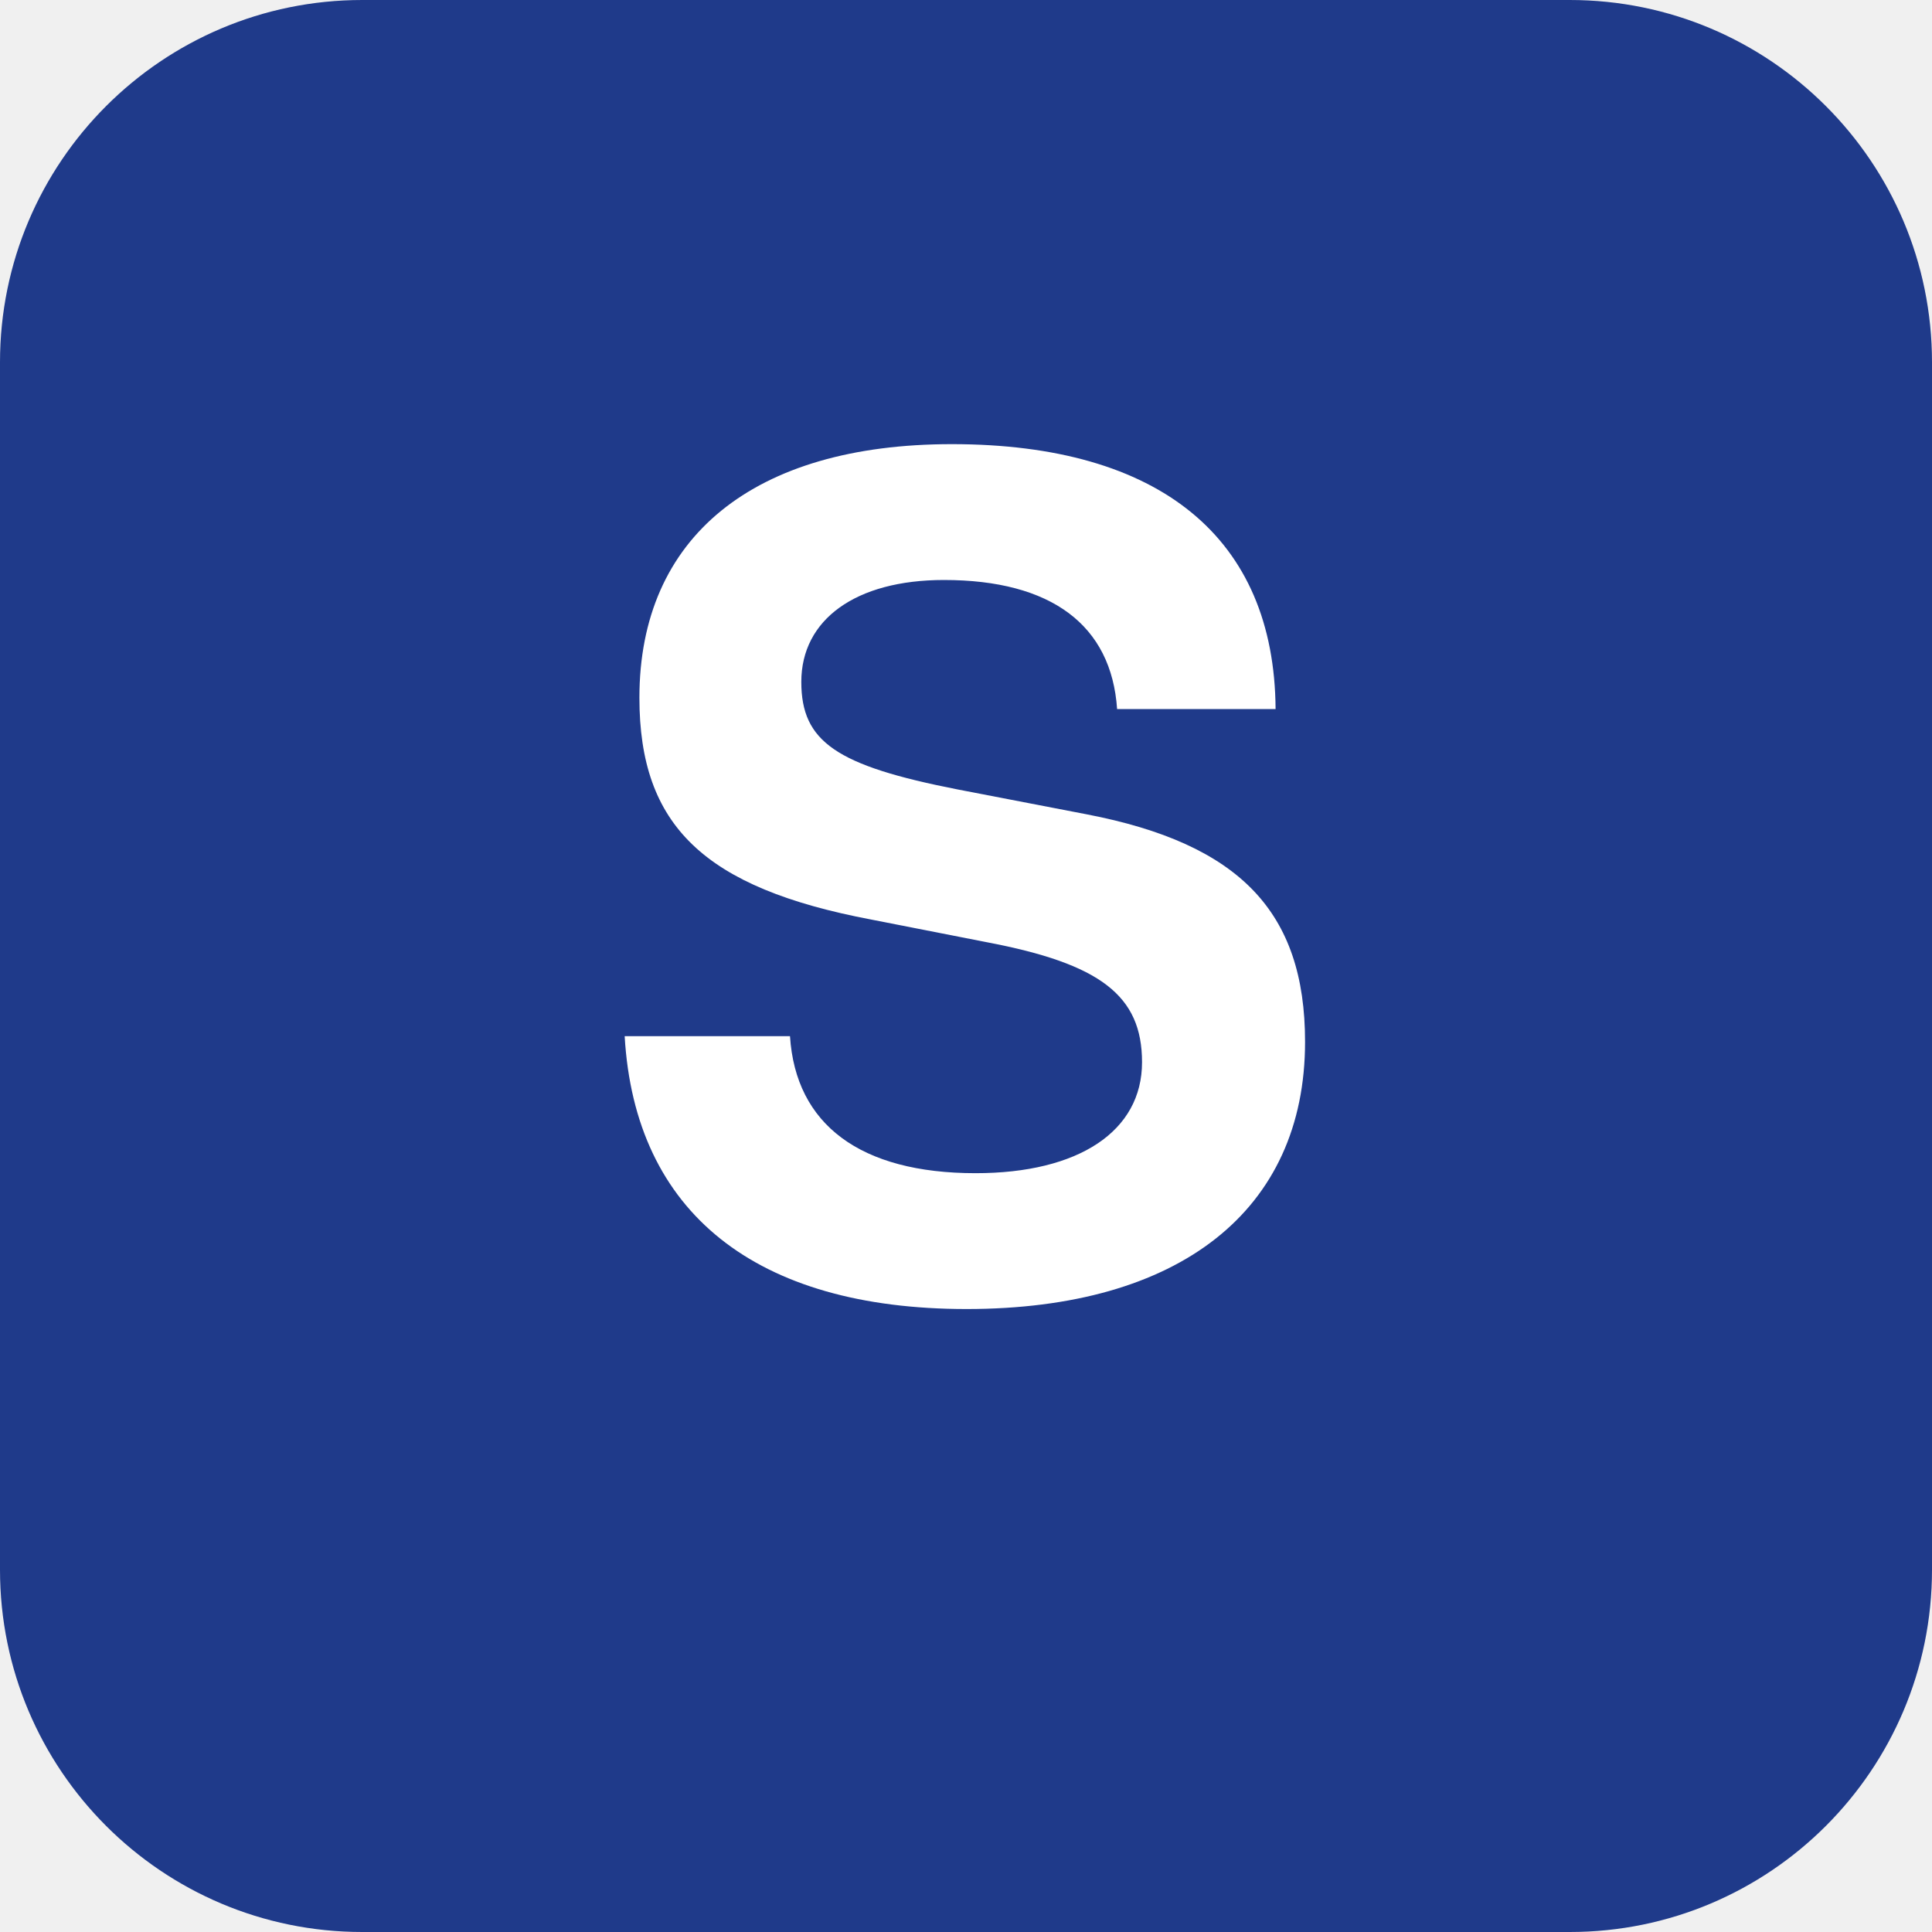
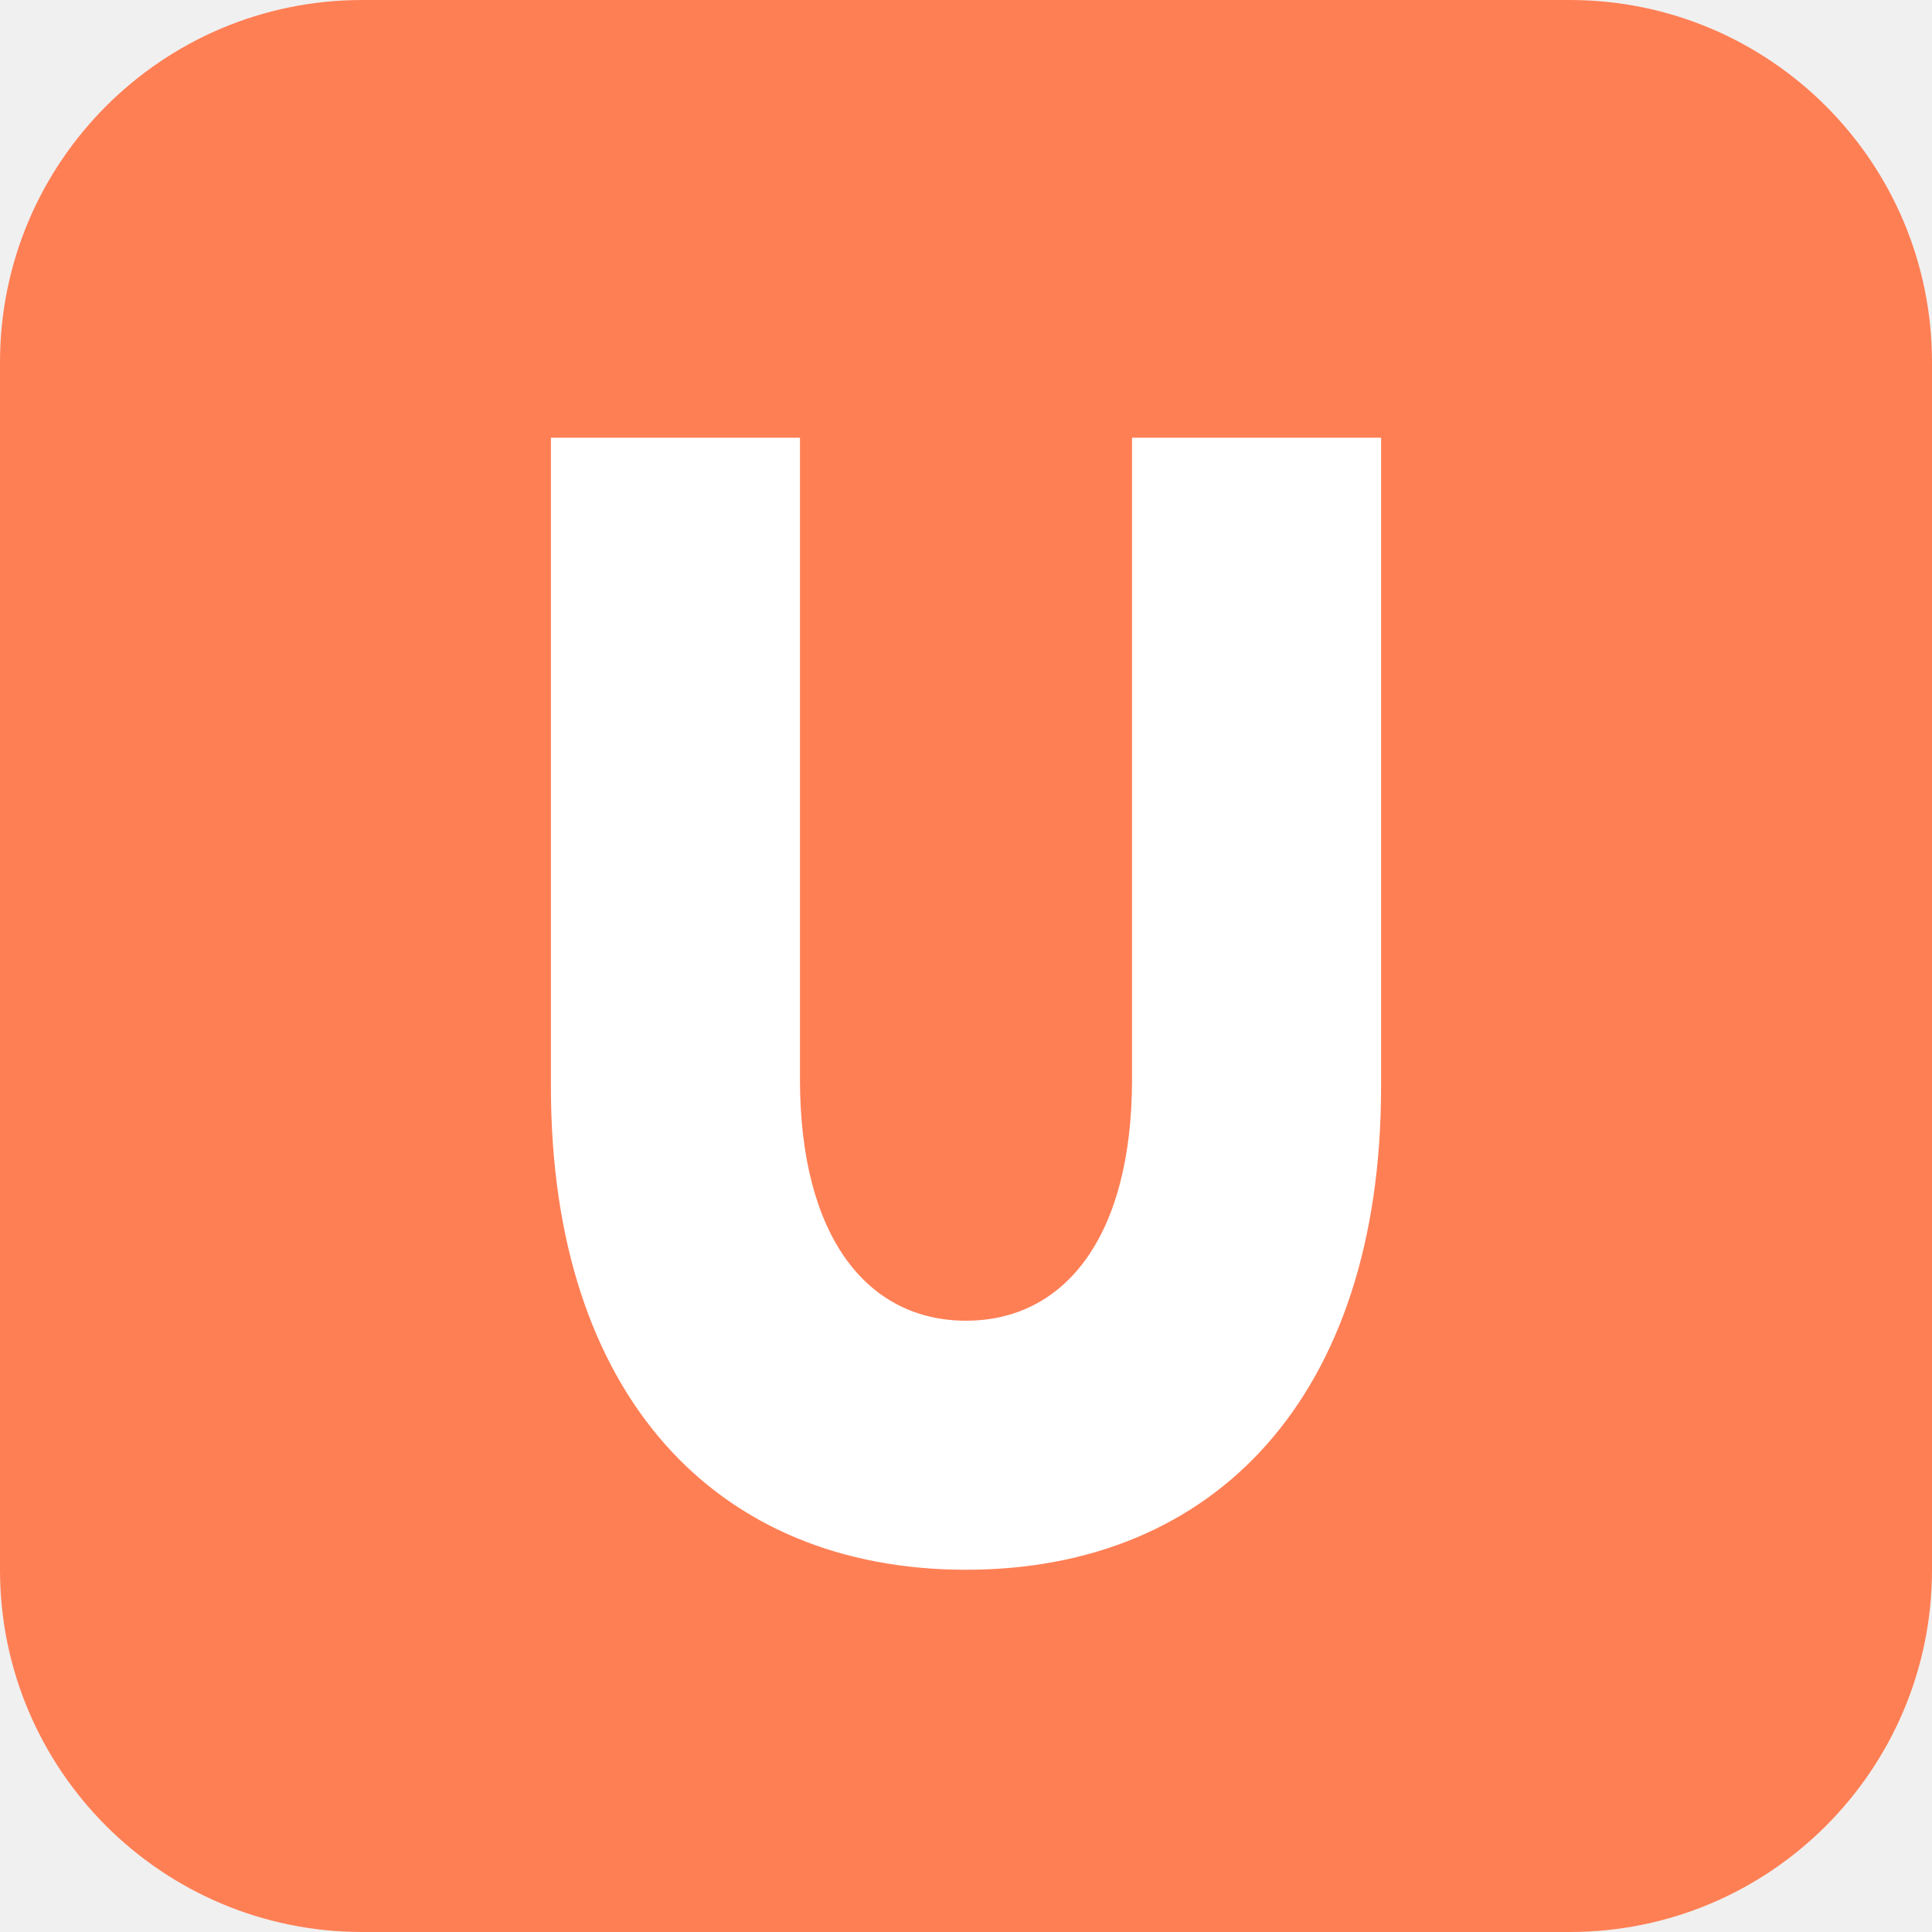
<svg xmlns="http://www.w3.org/2000/svg" viewBox="0 0 512 512">
-   <rect width="512" height="512" rx="96" fill="#1f3a8a" />
-   <text x="256" y="340" fill="#ffffff" font-family="Helvetica, Arial, sans-serif" font-weight="700" font-size="300" text-anchor="middle">S</text>
+   <rect width="512" height="512" rx="96" fill="#ff7f55" />
+   <path d="M146 116h66v170c0 42 18 64 44 64s44-22 44-64V116h66v172c0 82-44 128-110 128s-110-46-110-128z" fill="#ffffff" />
</svg>
